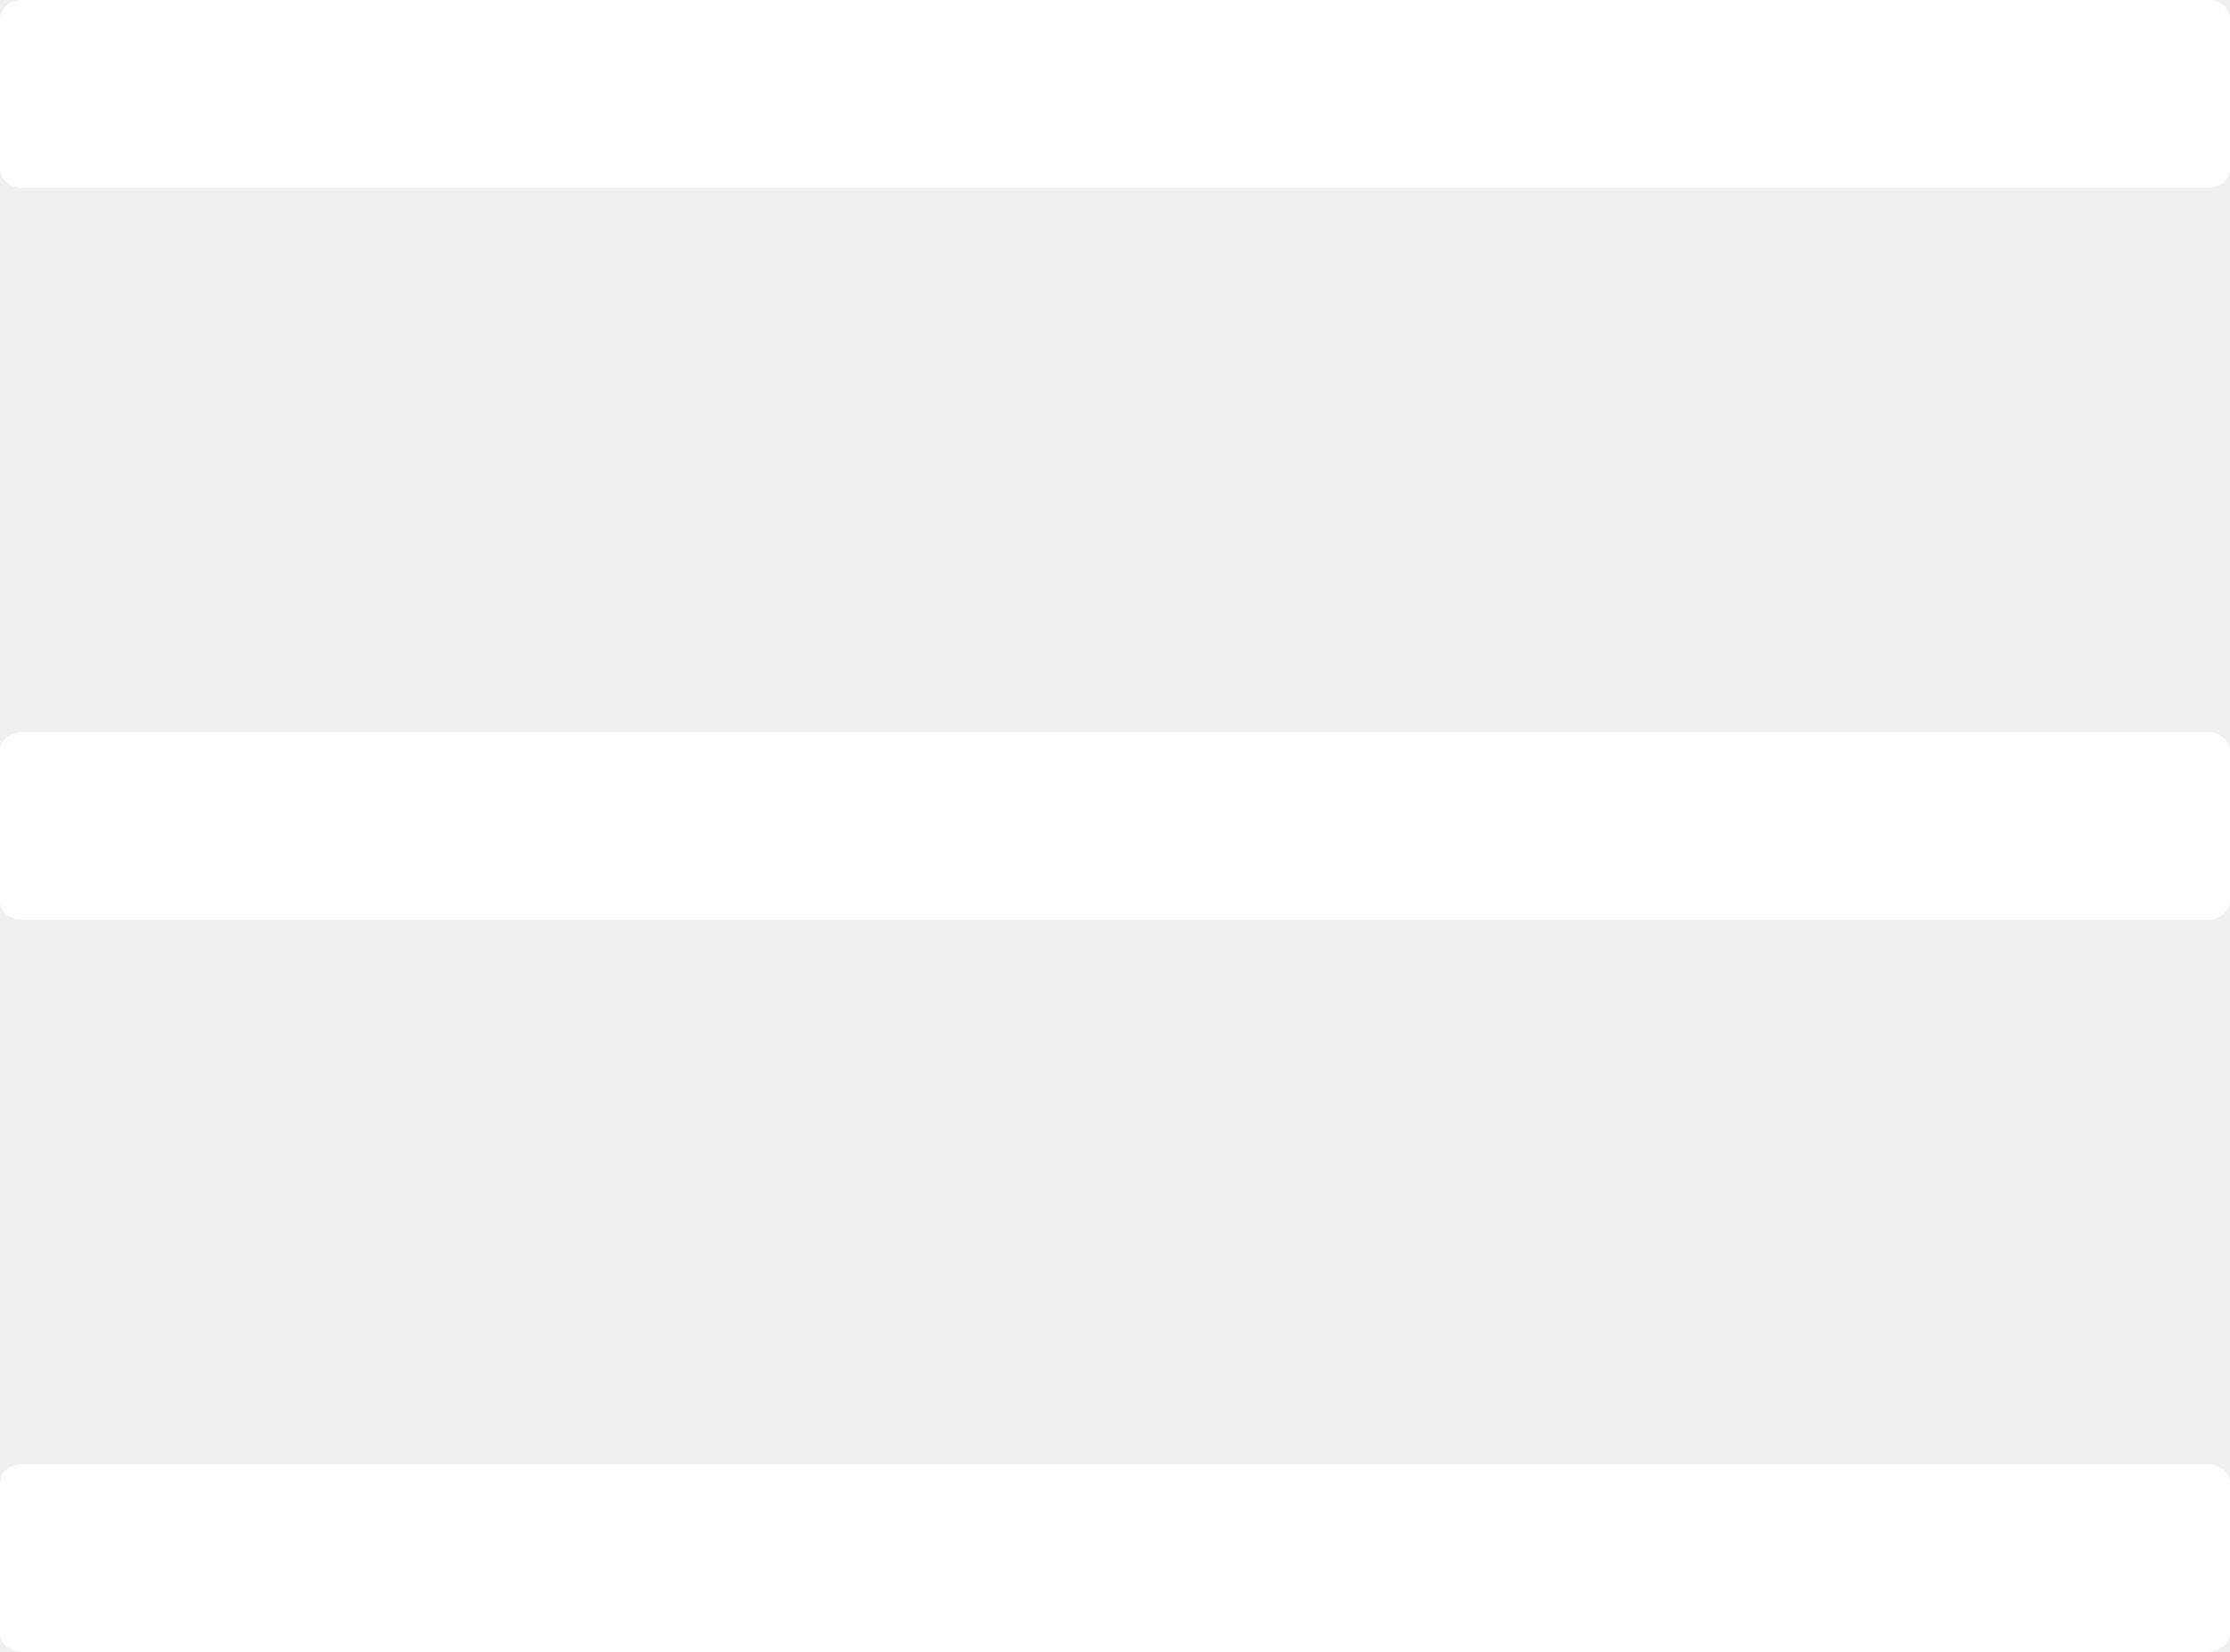
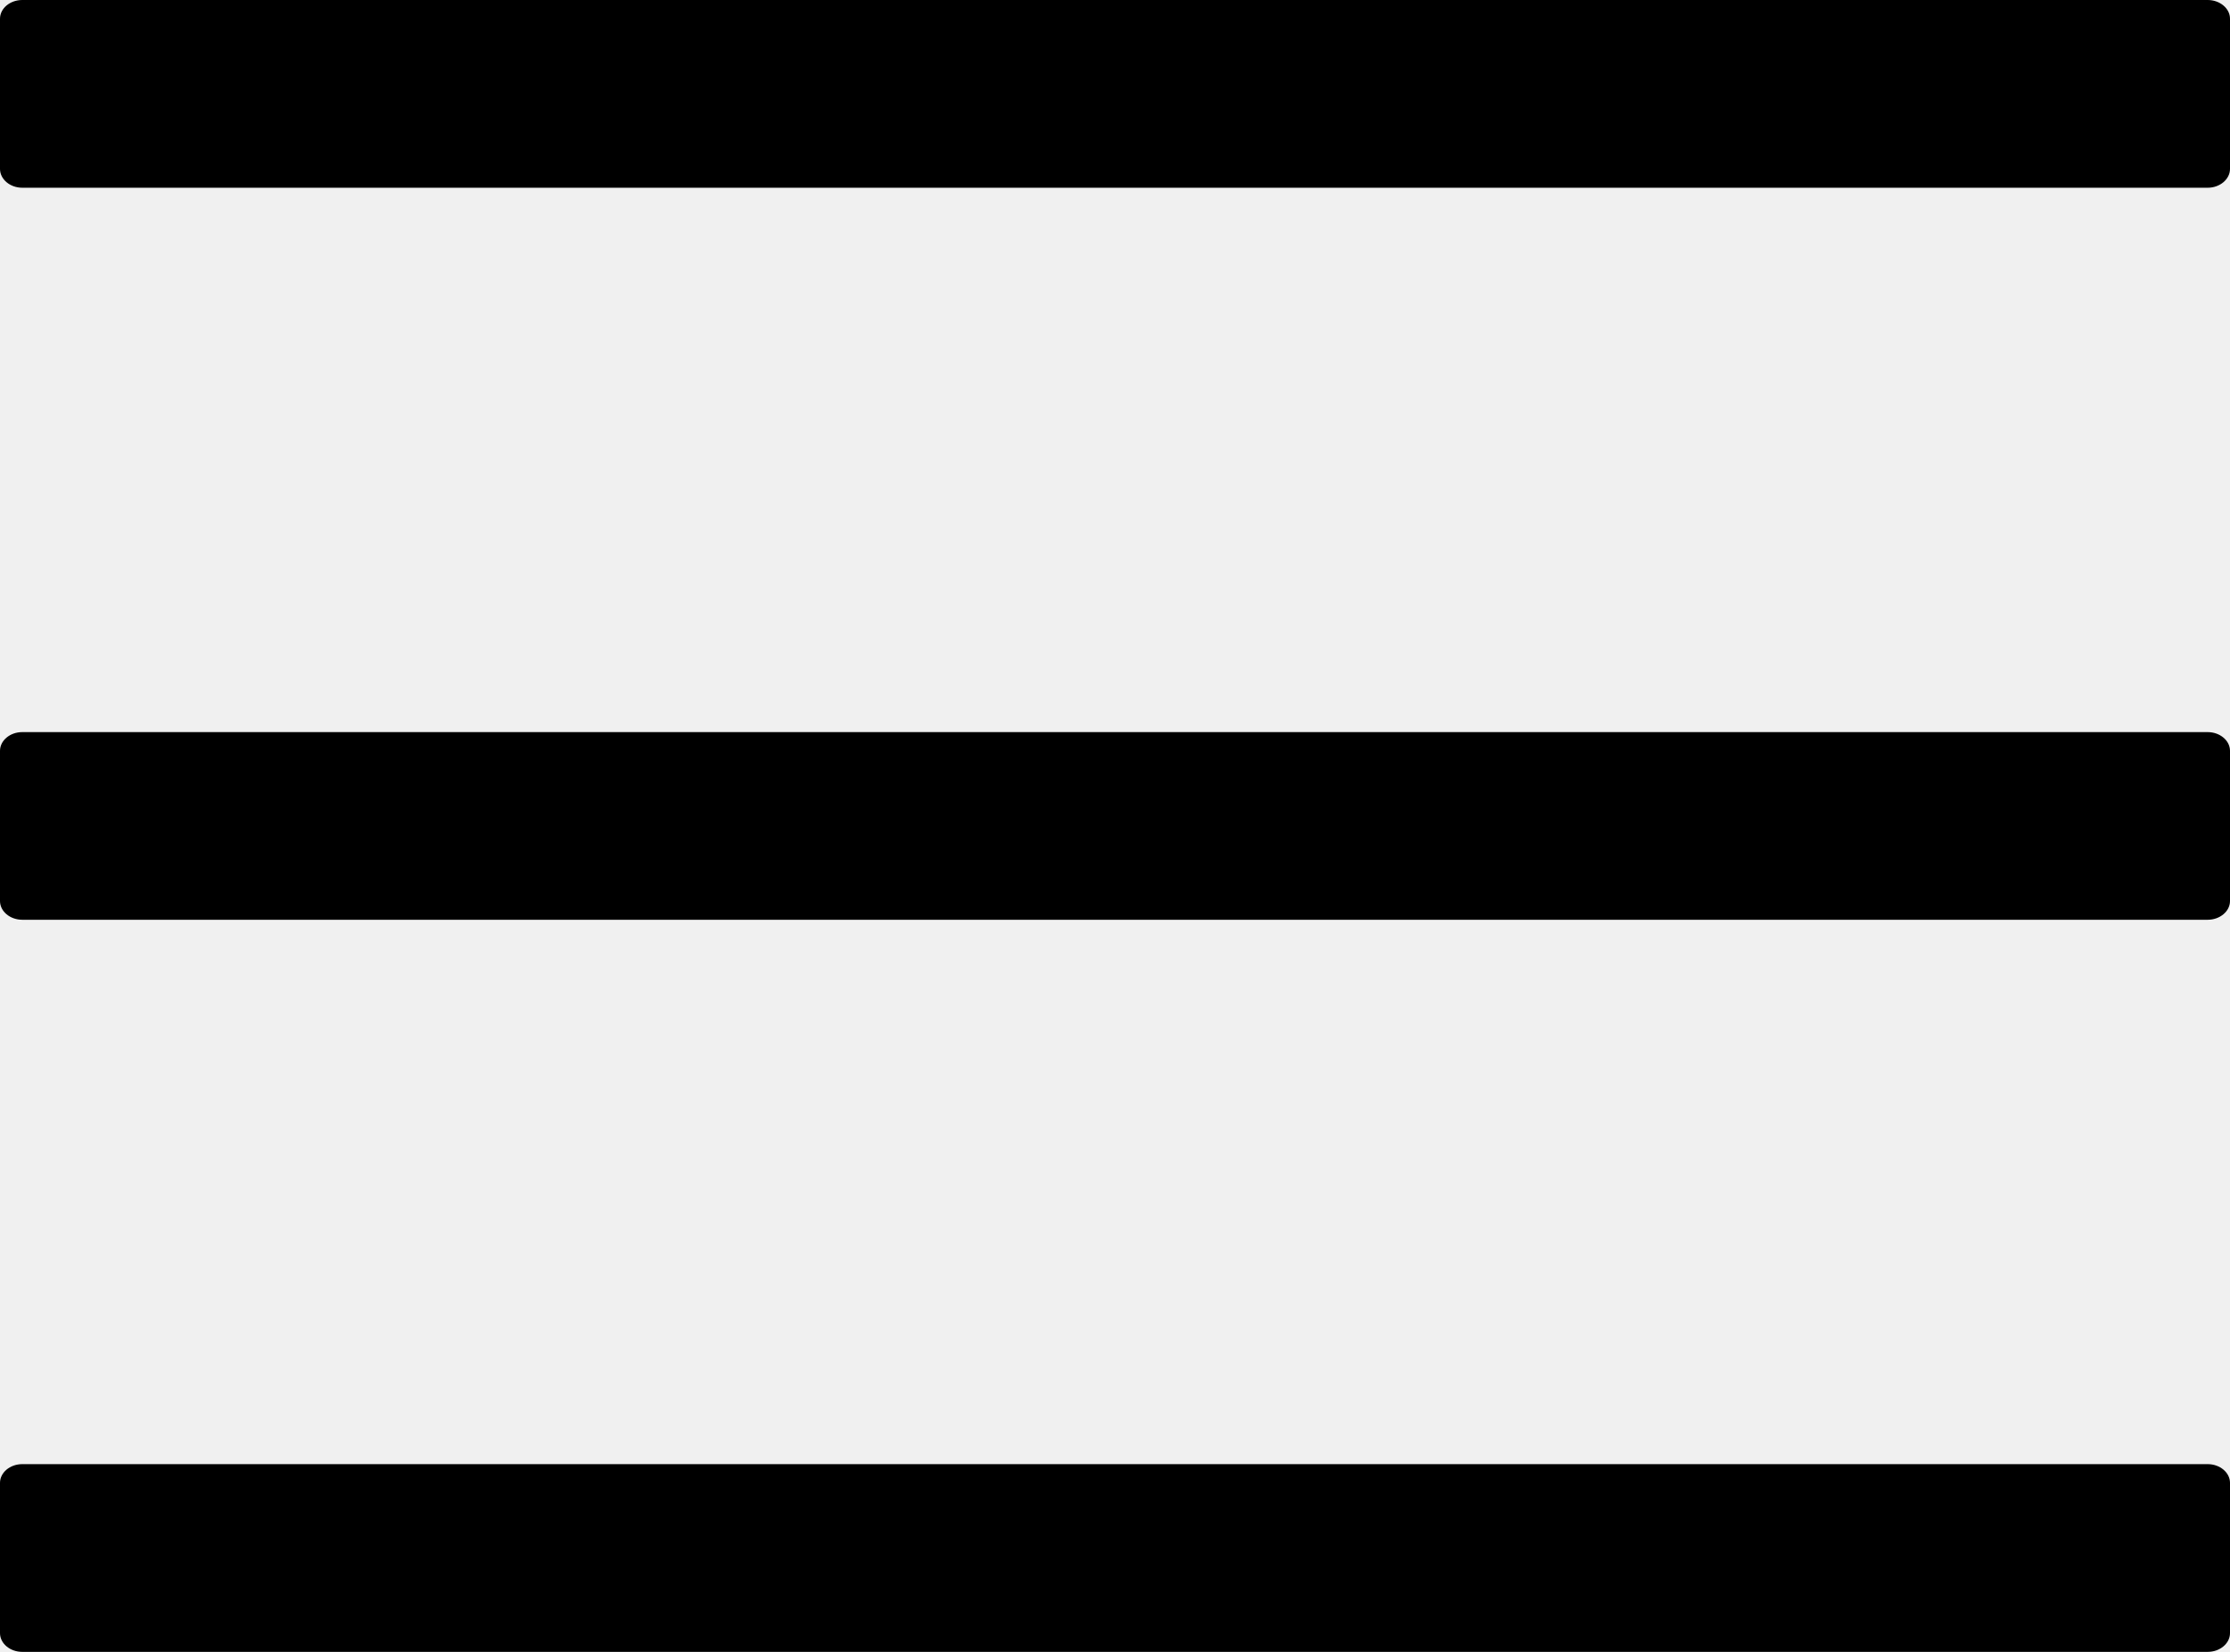
<svg xmlns="http://www.w3.org/2000/svg" width="27" height="20" viewBox="0 0 27 20" fill="none">
-   <path d="M26.73 0H0.27C0.121 0 0 0.102 0 0.227V2.045C0 2.17 0.121 2.273 0.27 2.273H26.73C26.878 2.273 27 2.17 27 2.045V0.227C27 0.102 26.878 0 26.73 0ZM26.73 17.727H0.27C0.121 17.727 0 17.829 0 17.954V19.773C0 19.898 0.121 20 0.27 20H26.73C26.878 20 27 19.898 27 19.773V17.954C27 17.829 26.878 17.727 26.73 17.727ZM26.73 8.864H0.27C0.121 8.864 0 8.966 0 9.091V10.909C0 11.034 0.121 11.136 0.27 11.136H26.73C26.878 11.136 27 11.034 27 10.909V9.091C27 8.966 26.878 8.864 26.73 8.864Z" fill="white" />
+   <path d="M26.110 0H0.27C0.121 0 0 0.102 0 0.227V2.045C0 2.17 0.121 2.273 0.27 2.273H26.73C26.878 2.273 27 2.17 27 2.045V0.227C27 0.102 26.878 0 26.73 0ZM26.73 17.727H0.27C0.121 17.727 0 17.829 0 17.954V19.773C0 19.898 0.121 20 0.27 20H26.73C26.878 20 27 19.898 27 19.773V17.954C27 17.829 26.878 17.727 26.73 17.727ZM26.73 8.864H0.27C0.121 8.864 0 8.966 0 9.091V10.909C0 11.034 0.121 11.136 0.27 11.136H26.73C26.878 11.136 27 11.034 27 10.909V9.091C27 8.966 26.878 8.864 26.73 8.864Z" fill="black" />
</svg>
